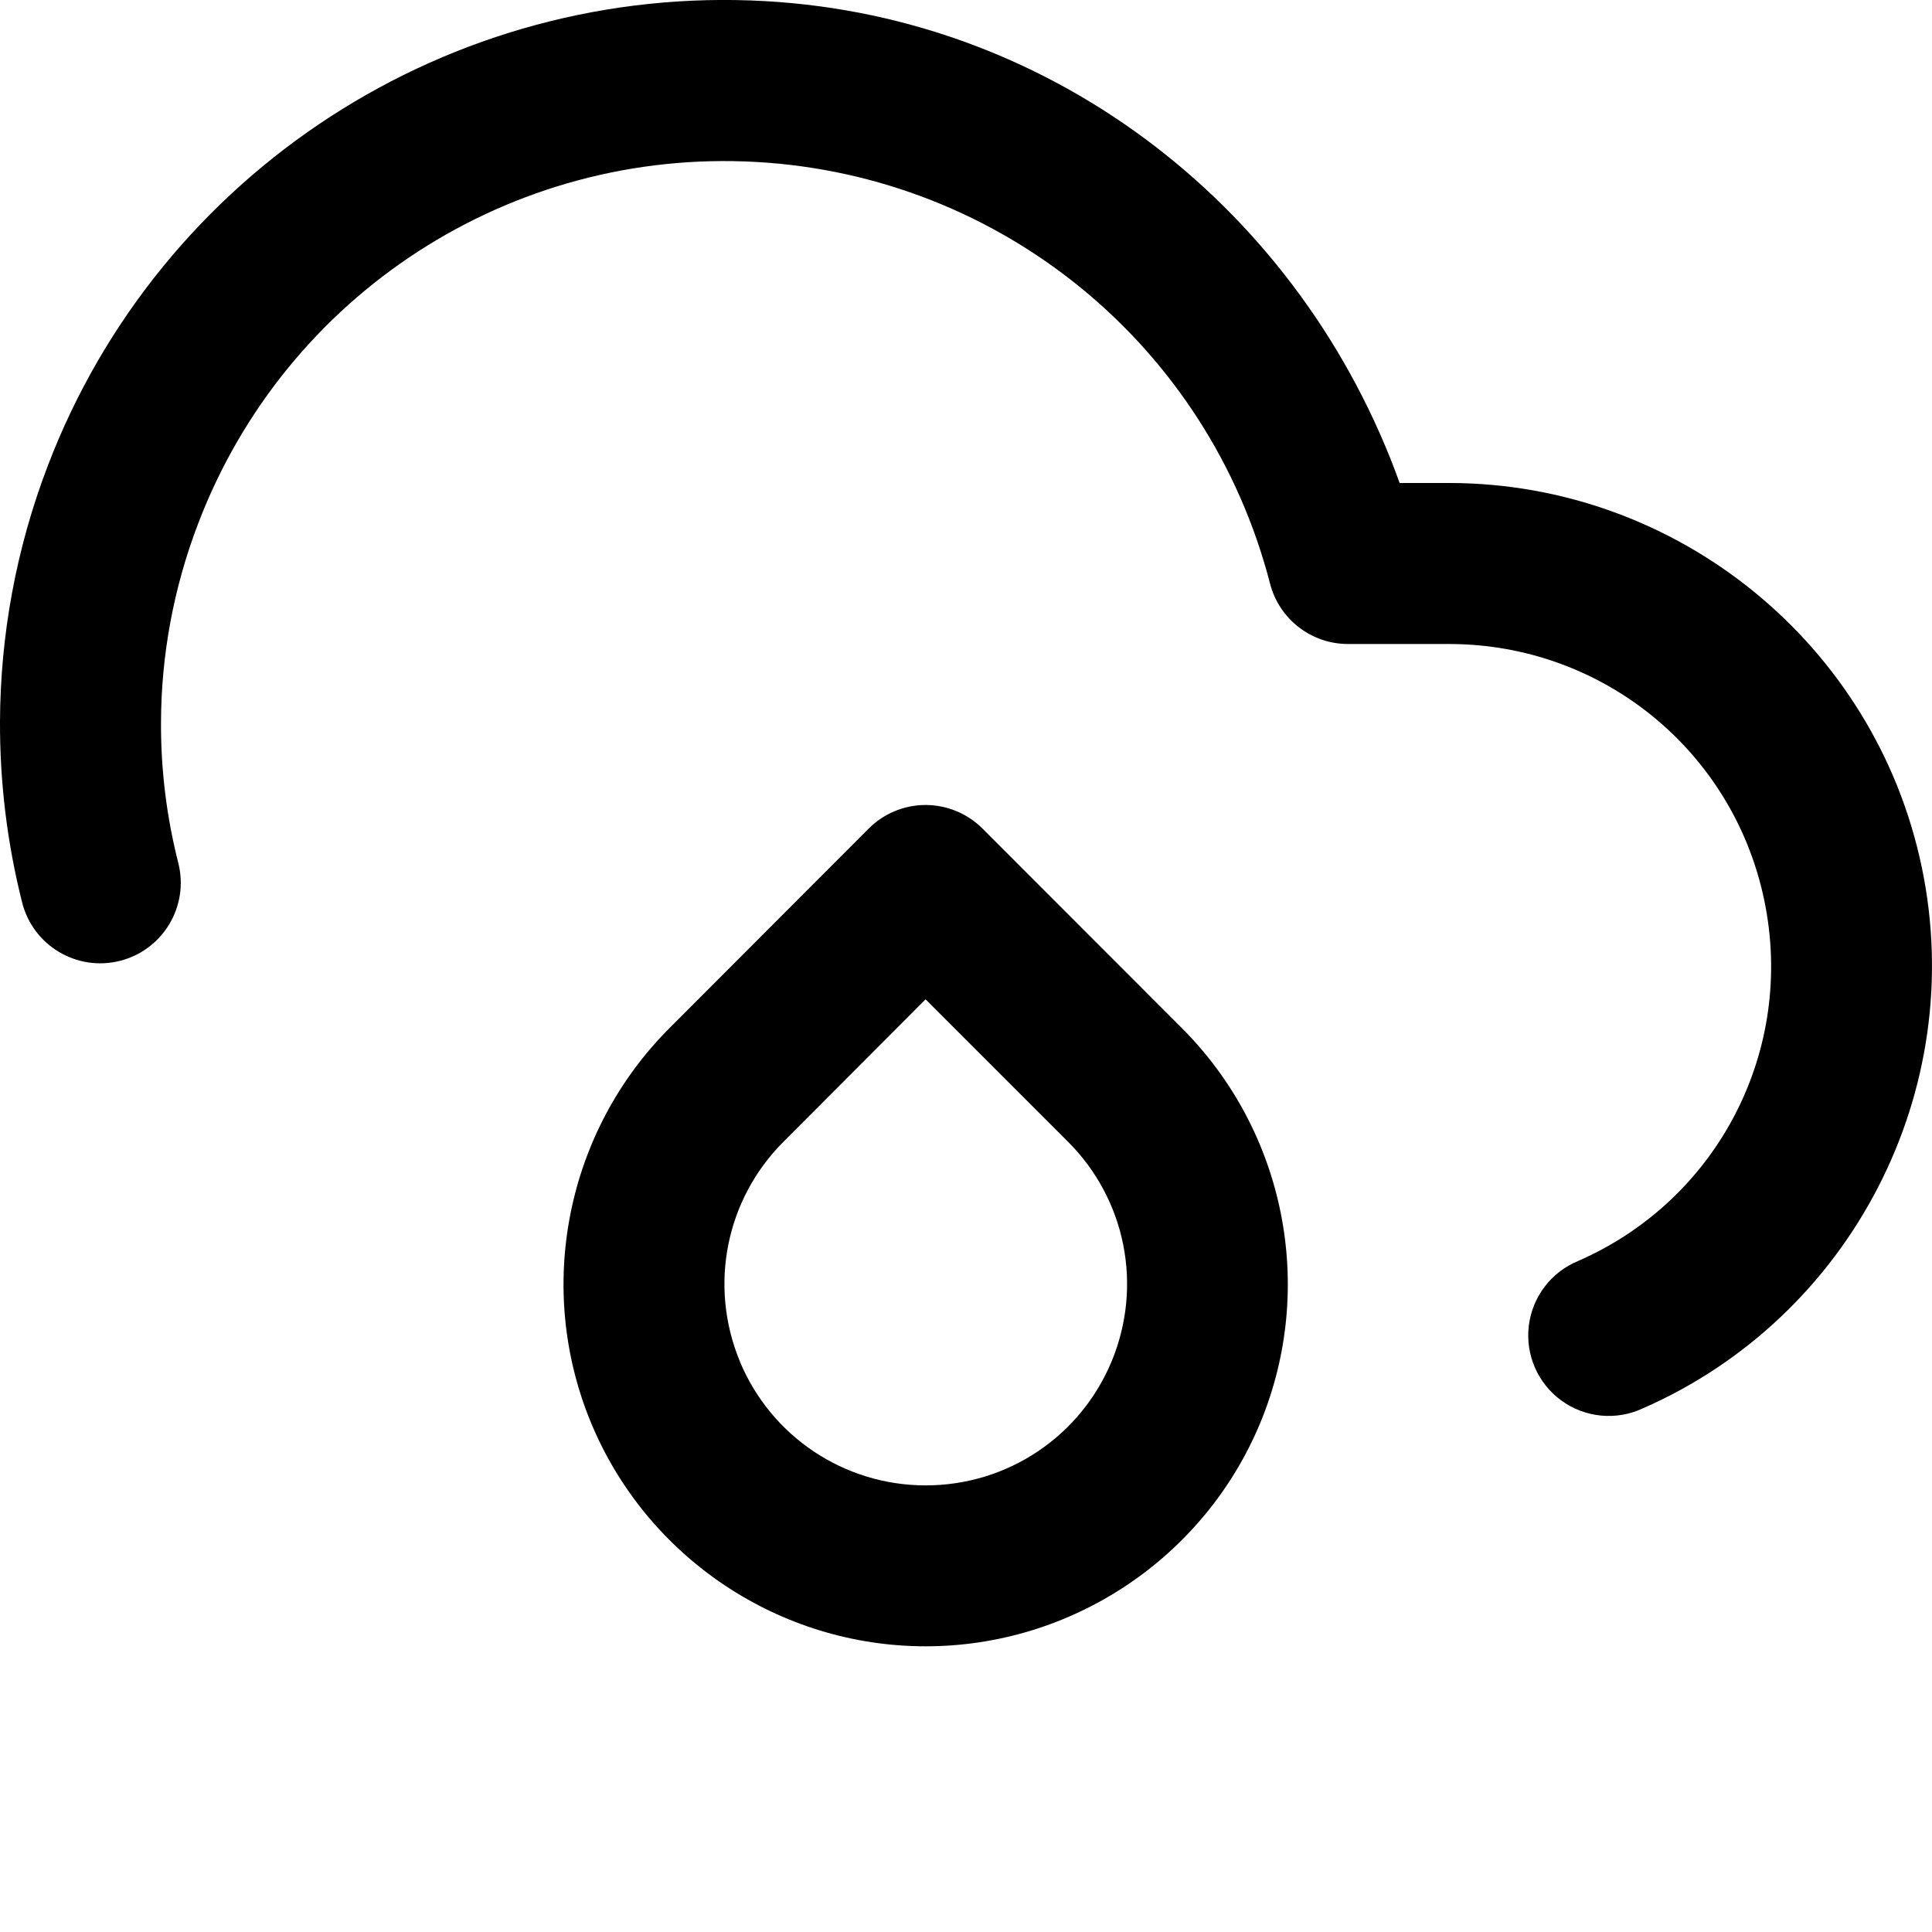
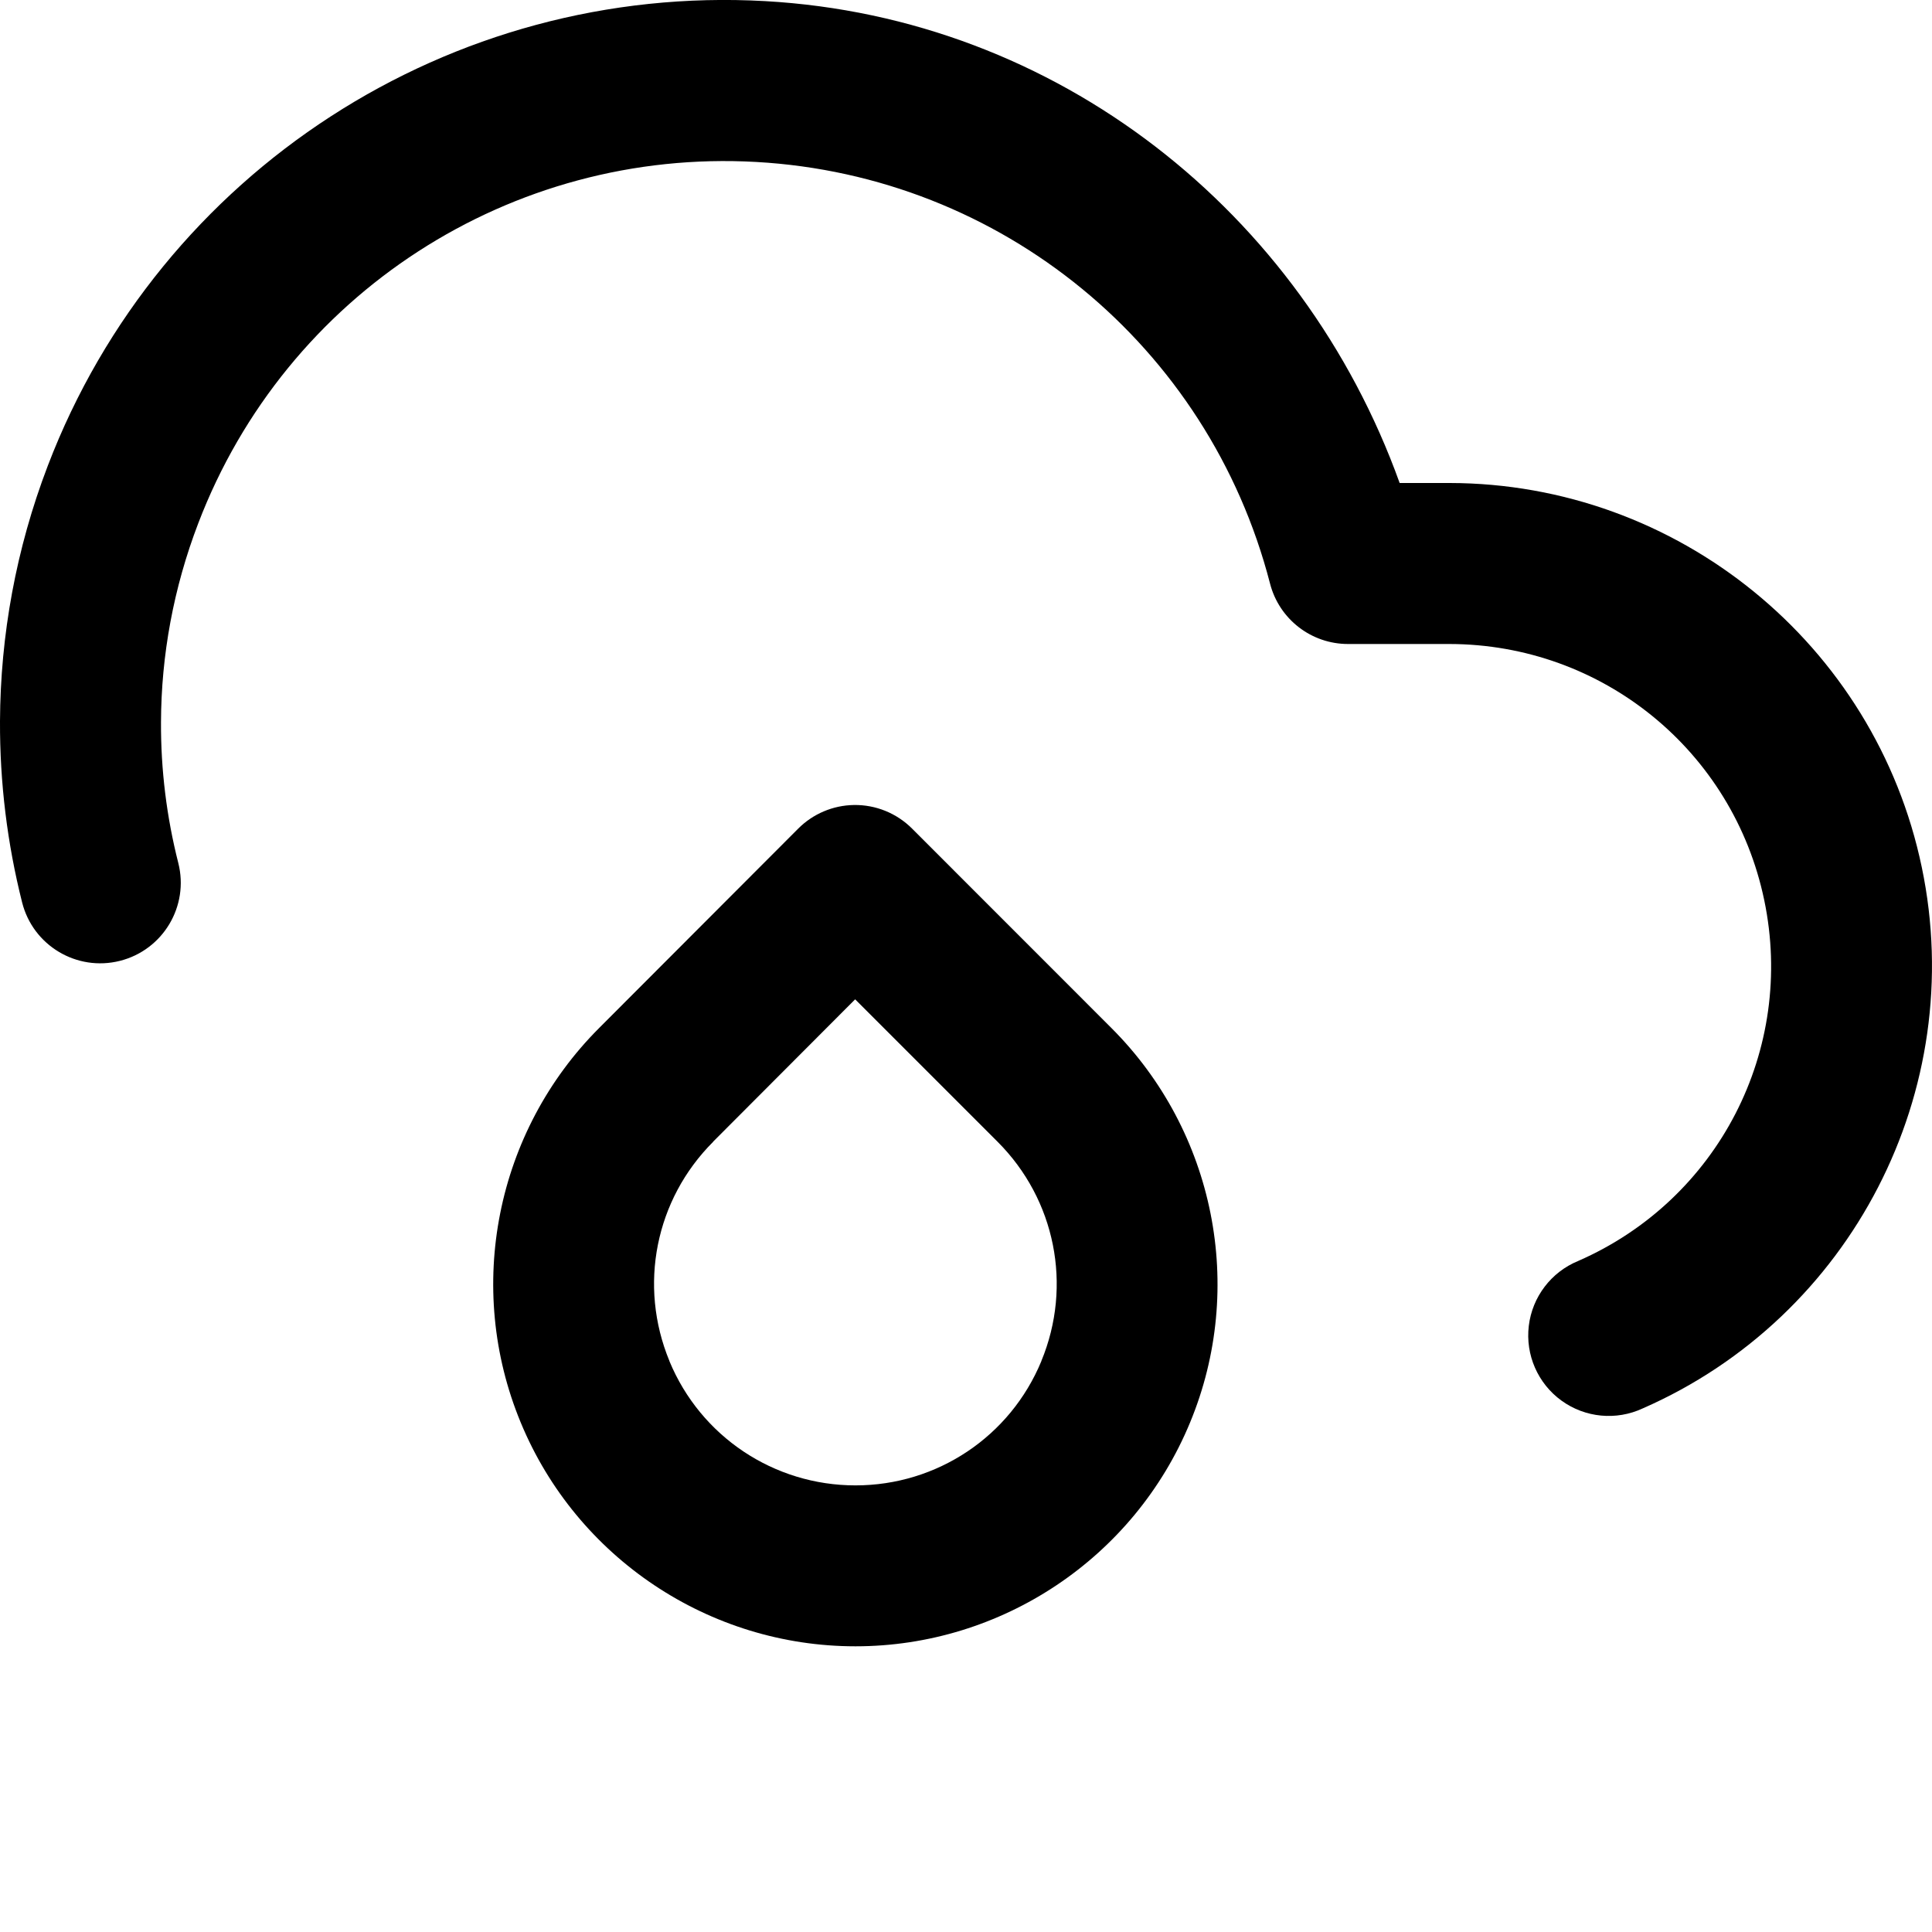
<svg xmlns="http://www.w3.org/2000/svg" style="isolation:isolate" viewBox="0 0 24 24" width="24" height="24" version="1.1" id="svg13">
  <defs id="defs5">
-     <clipPath id="_clipPath_hq5VPkVK49t0b46nVs7pLvnJKn6wPYnT">
+     <clipPath id="_clipPath_IH8BcKXqci7MdaXX81dsVC9L9p3OrqHd">
      <rect width="24" height="24" id="rect2" />
    </clipPath>
  </defs>
  <path style="color:#000000;font-style:normal;font-variant:normal;font-weight:normal;font-stretch:normal;font-size:medium;line-height:normal;font-family:sans-serif;font-variant-ligatures:normal;font-variant-position:normal;font-variant-caps:normal;font-variant-numeric:normal;font-variant-alternates:normal;font-feature-settings:normal;text-indent:0;text-align:start;text-decoration:none;text-decoration-line:none;text-decoration-style:solid;text-decoration-color:#000000;letter-spacing:normal;word-spacing:normal;text-transform:none;writing-mode:lr-tb;direction:ltr;text-orientation:mixed;dominant-baseline:auto;baseline-shift:baseline;text-anchor:start;white-space:normal;shape-padding:0;clip-rule:nonzero;display:inline;overflow:visible;visibility:visible;opacity:1;isolation:auto;mix-blend-mode:normal;color-interpolation:sRGB;color-interpolation-filters:linearRGB;solid-color:#000000;solid-opacity:1;vector-effect:non-scaling-stroke;fill:#000000;fill-opacity:1;fill-rule:nonzero;stroke:none;stroke-width:2;stroke-linecap:round;stroke-linejoin:round;stroke-miterlimit:4;stroke-dasharray:none;stroke-dashoffset:0;stroke-opacity:1;color-rendering:auto;image-rendering:auto;shape-rendering:auto;text-rendering:auto;enable-background:accumulate" d="M 9.506,0.014 C 5.599,-0.207 1.991,2.13 0.594,5.785 0.198,6.82 0.005,7.895 0,8.959 -0.003,9.722 0.09,10.478 0.275,11.211 A 1,1 0 1 0 2.215,10.721 C 2.07,10.15 1.997,9.562 2,8.969 2.003,8.142 2.154,7.307 2.463,6.5 3.552,3.651 6.349,1.84 9.395,2.012 12.439,2.183 15.014,4.296 15.777,7.25 A 1,1 0 0 0 16.746,8 h 1.26 c 1.897,0.003 3.523,1.325 3.91,3.182 0.388,1.859 -0.571,3.721 -2.311,4.482 a 1,1 0 1 0 0.801,1.832 C 23.001,16.36 24.453,13.547 23.873,10.773 23.295,8.001 20.84,6.004 18.008,6 a 1,1 0 0 0 -0.002,0 h -0.619 C 16.175,2.631 13.132,0.218 9.506,0.014 Z" id="path7" />
-   <path style="color:#000000;font-style:normal;font-variant:normal;font-weight:normal;font-stretch:normal;font-size:medium;line-height:normal;font-family:sans-serif;font-variant-ligatures:normal;font-variant-position:normal;font-variant-caps:normal;font-variant-numeric:normal;font-variant-alternates:normal;font-feature-settings:normal;text-indent:0;text-align:start;text-decoration:none;text-decoration-line:none;text-decoration-style:solid;text-decoration-color:#000000;letter-spacing:normal;word-spacing:normal;text-transform:none;writing-mode:lr-tb;direction:ltr;text-orientation:mixed;dominant-baseline:auto;baseline-shift:baseline;text-anchor:start;white-space:normal;shape-padding:0;clip-rule:nonzero;display:inline;overflow:visible;visibility:visible;opacity:1;isolation:auto;mix-blend-mode:normal;color-interpolation:sRGB;color-interpolation-filters:linearRGB;solid-color:#000000;solid-opacity:1;vector-effect:non-scaling-stroke;fill:#000000;fill-opacity:1;fill-rule:nonzero;stroke:none;stroke-width:2;stroke-linecap:round;stroke-linejoin:round;stroke-miterlimit:4;stroke-dasharray:none;stroke-dashoffset:0;stroke-opacity:1;color-rendering:auto;image-rendering:auto;shape-rendering:auto;text-rendering:auto;enable-background:accumulate" d="m 11.482,10 a 1,1 0 0 0 -0.691,0.293 l -2.473,2.477 c -1.285,1.285 -1.671,3.223 -0.977,4.902 0.696,1.679 2.341,2.779 4.158,2.779 1.818,0 3.463,-1.101 4.158,-2.779 0.694,-1.679 0.308,-3.618 -0.977,-4.902 L 12.205,10.293 A 1,1 0 0 0 11.482,10 Z m 0.016,2.414 1.77,1.77 c 0.717,0.717 0.929,1.786 0.543,2.723 -0.388,0.937 -1.296,1.545 -2.311,1.545 -1.014,0 -1.922,-0.607 -2.311,-1.543 v -0.002 C 8.803,15.97 9.016,14.9 9.732,14.184 a 1,1 0 0 0 0.002,-0.002 z" id="path9" />
+   <path style="color:#000000;font-style:normal;font-variant:normal;font-weight:normal;font-stretch:normal;font-size:medium;line-height:normal;font-family:sans-serif;font-variant-ligatures:normal;font-variant-position:normal;font-variant-caps:normal;font-variant-numeric:normal;font-variant-alternates:normal;font-feature-settings:normal;text-indent:0;text-align:start;text-decoration:none;text-decoration-line:none;text-decoration-style:solid;text-decoration-color:#000000;letter-spacing:normal;word-spacing:normal;text-transform:none;writing-mode:lr-tb;direction:ltr;text-orientation:mixed;dominant-baseline:auto;baseline-shift:baseline;text-anchor:start;white-space:normal;shape-padding:0;clip-rule:nonzero;display:inline;overflow:visible;visibility:visible;opacity:1;isolation:auto;mix-blend-mode:normal;color-interpolation:sRGB;color-interpolation-filters:linearRGB;solid-color:#000000;solid-opacity:1;vector-effect:non-scaling-stroke;fill:#000000;fill-opacity:1;fill-rule:nonzero;stroke:none;stroke-width:2;stroke-linecap:round;stroke-linejoin:round;stroke-miterlimit:4;stroke-dasharray:none;stroke-dashoffset:0;stroke-opacity:1;color-rendering:auto;image-rendering:auto;shape-rendering:auto;text-rendering:auto;enable-background:accumulate" d="M 10.607,10 A 1,1 0 0 0 9.916,10.293 L 7.443,12.77 C 6.159,14.054 5.773,15.994 6.469,17.672 c 0.695,1.68 2.341,2.779 4.158,2.779 1.817,0 3.462,-1.1 4.156,-2.779 0.696,-1.679 0.308,-3.618 -0.977,-4.902 L 11.33,10.293 A 1,1 0 0 0 10.607,10 Z m 0.016,2.414 1.77,1.77 c 0.717,0.717 0.931,1.786 0.543,2.723 a 1,1 0 0 0 0,0.002 c -0.387,0.936 -1.295,1.543 -2.309,1.543 -1.014,0 -1.923,-0.607 -2.311,-1.543 a 1,1 0 0 0 0,-0.002 C 7.928,15.969 8.141,14.901 8.859,14.184 a 1,1 0 0 0 0,-0.002 z" id="path9" />
</svg>
